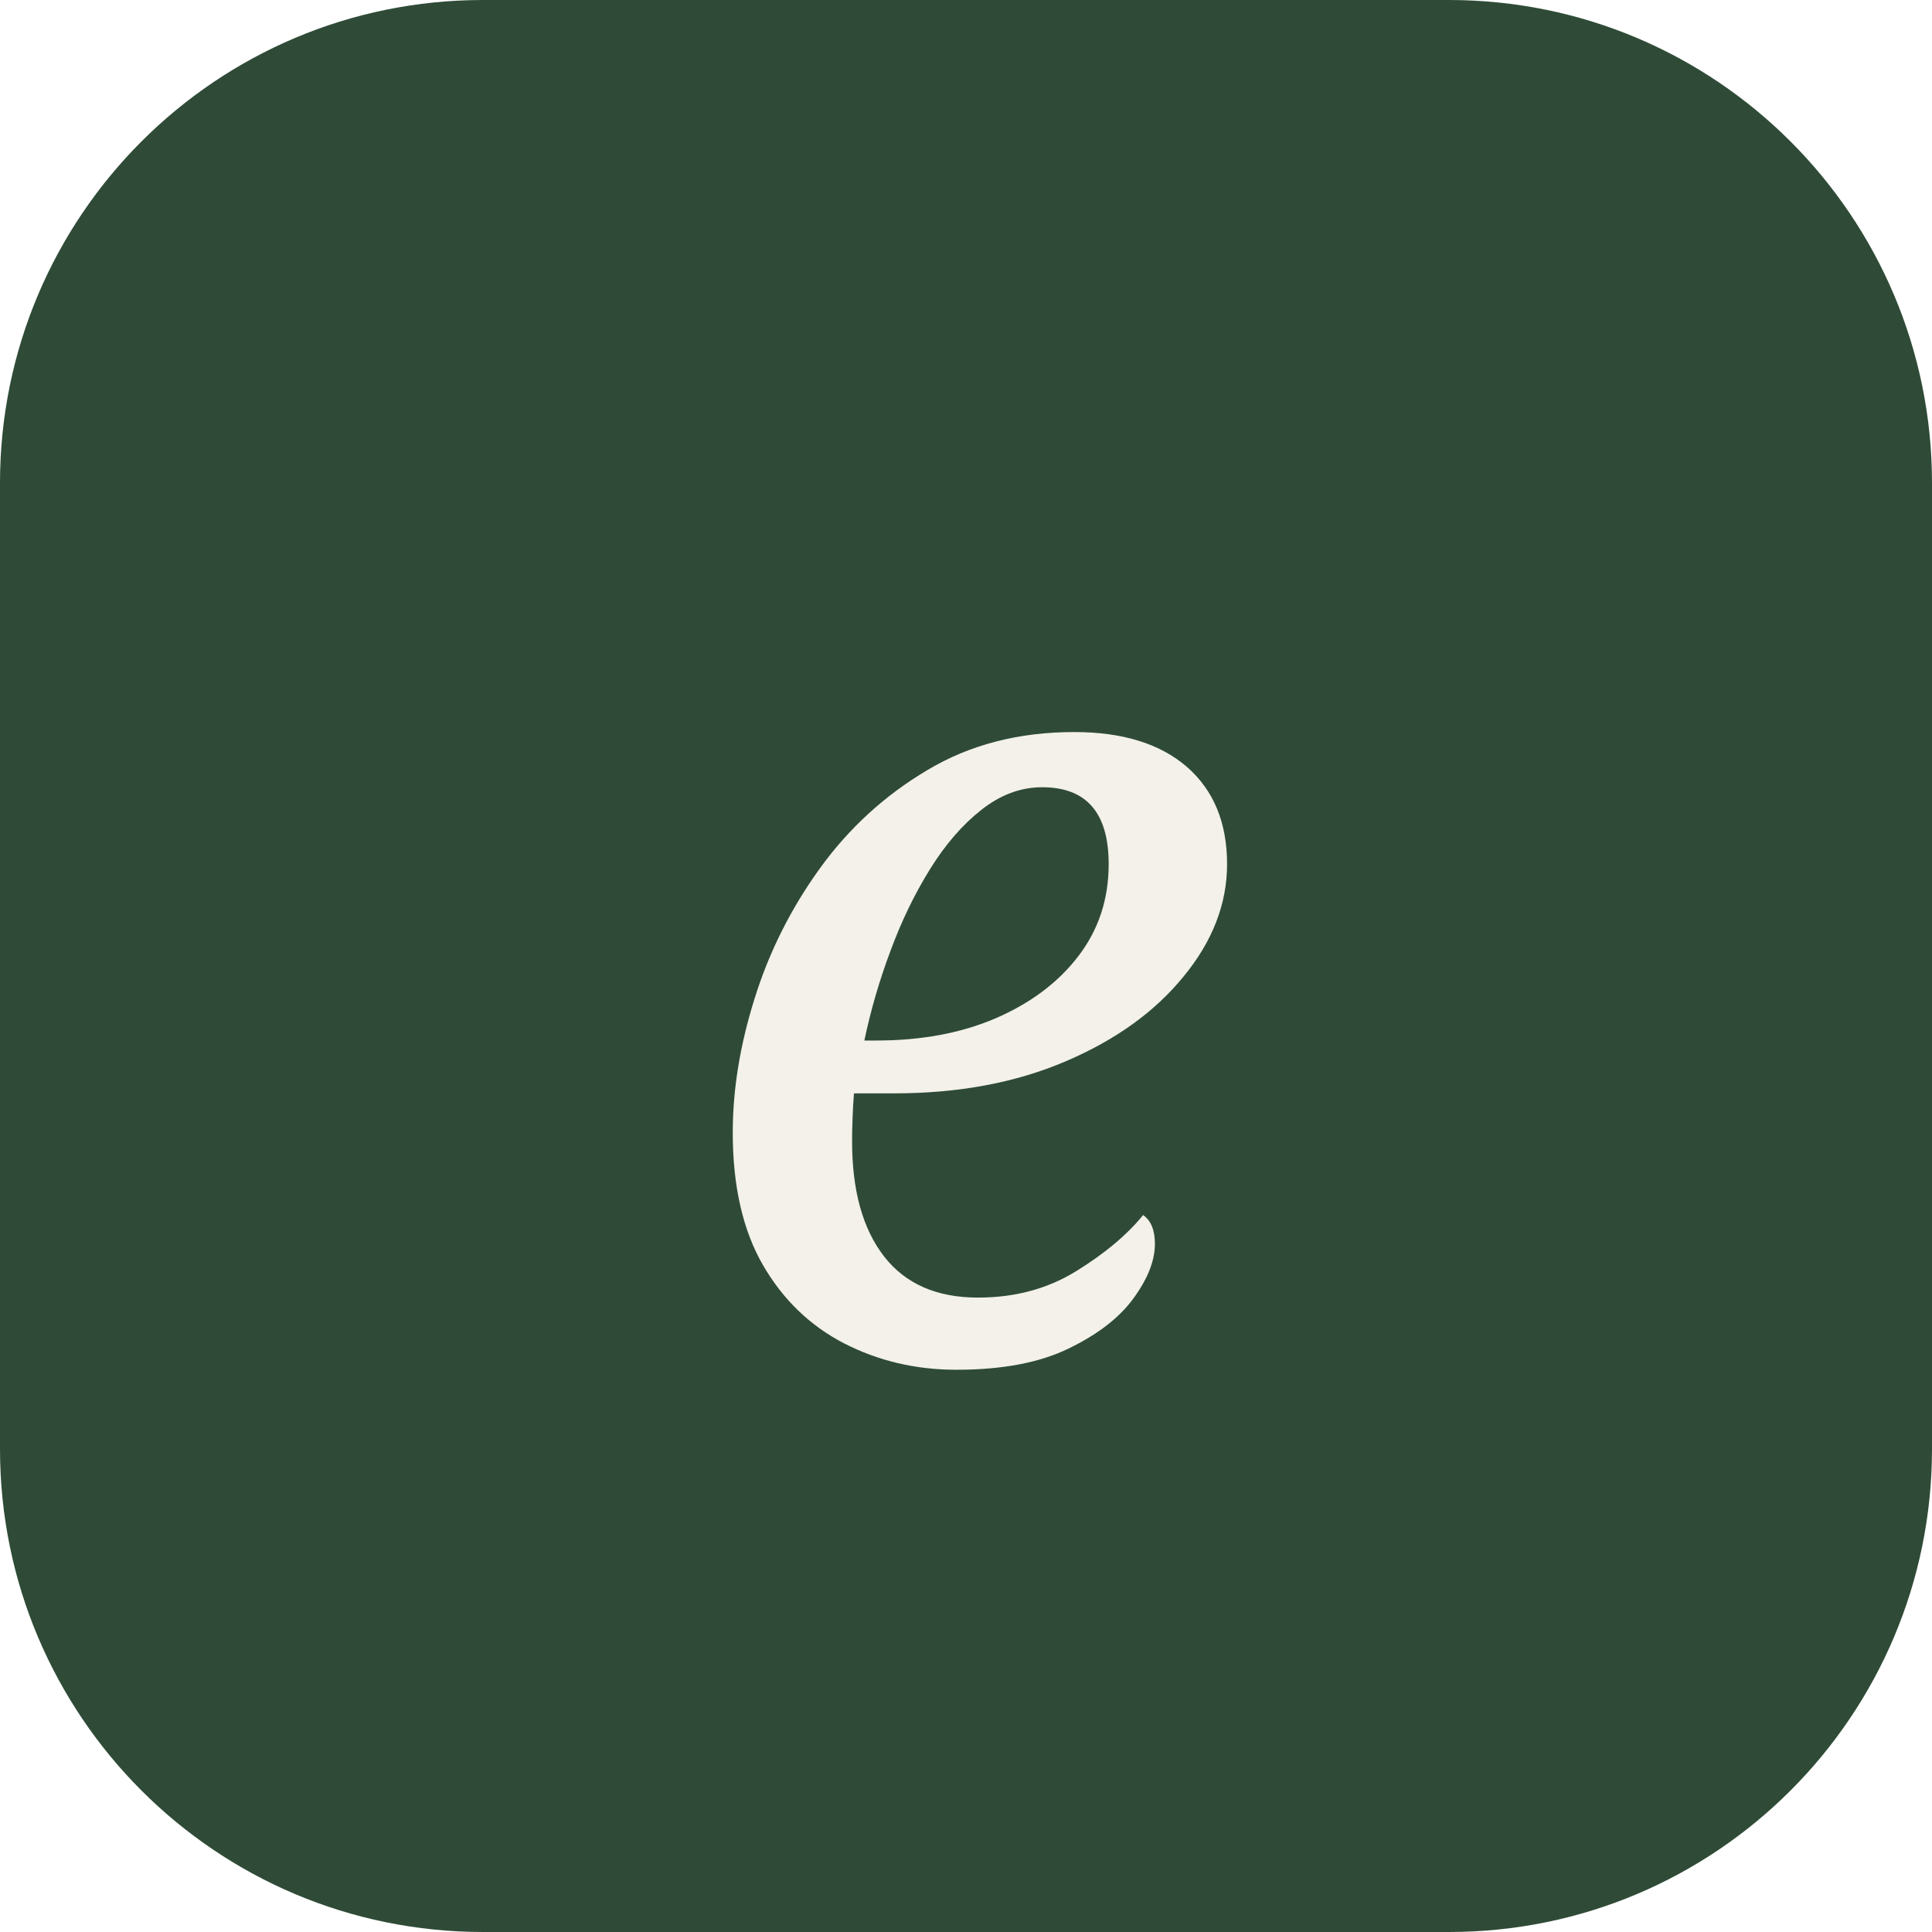
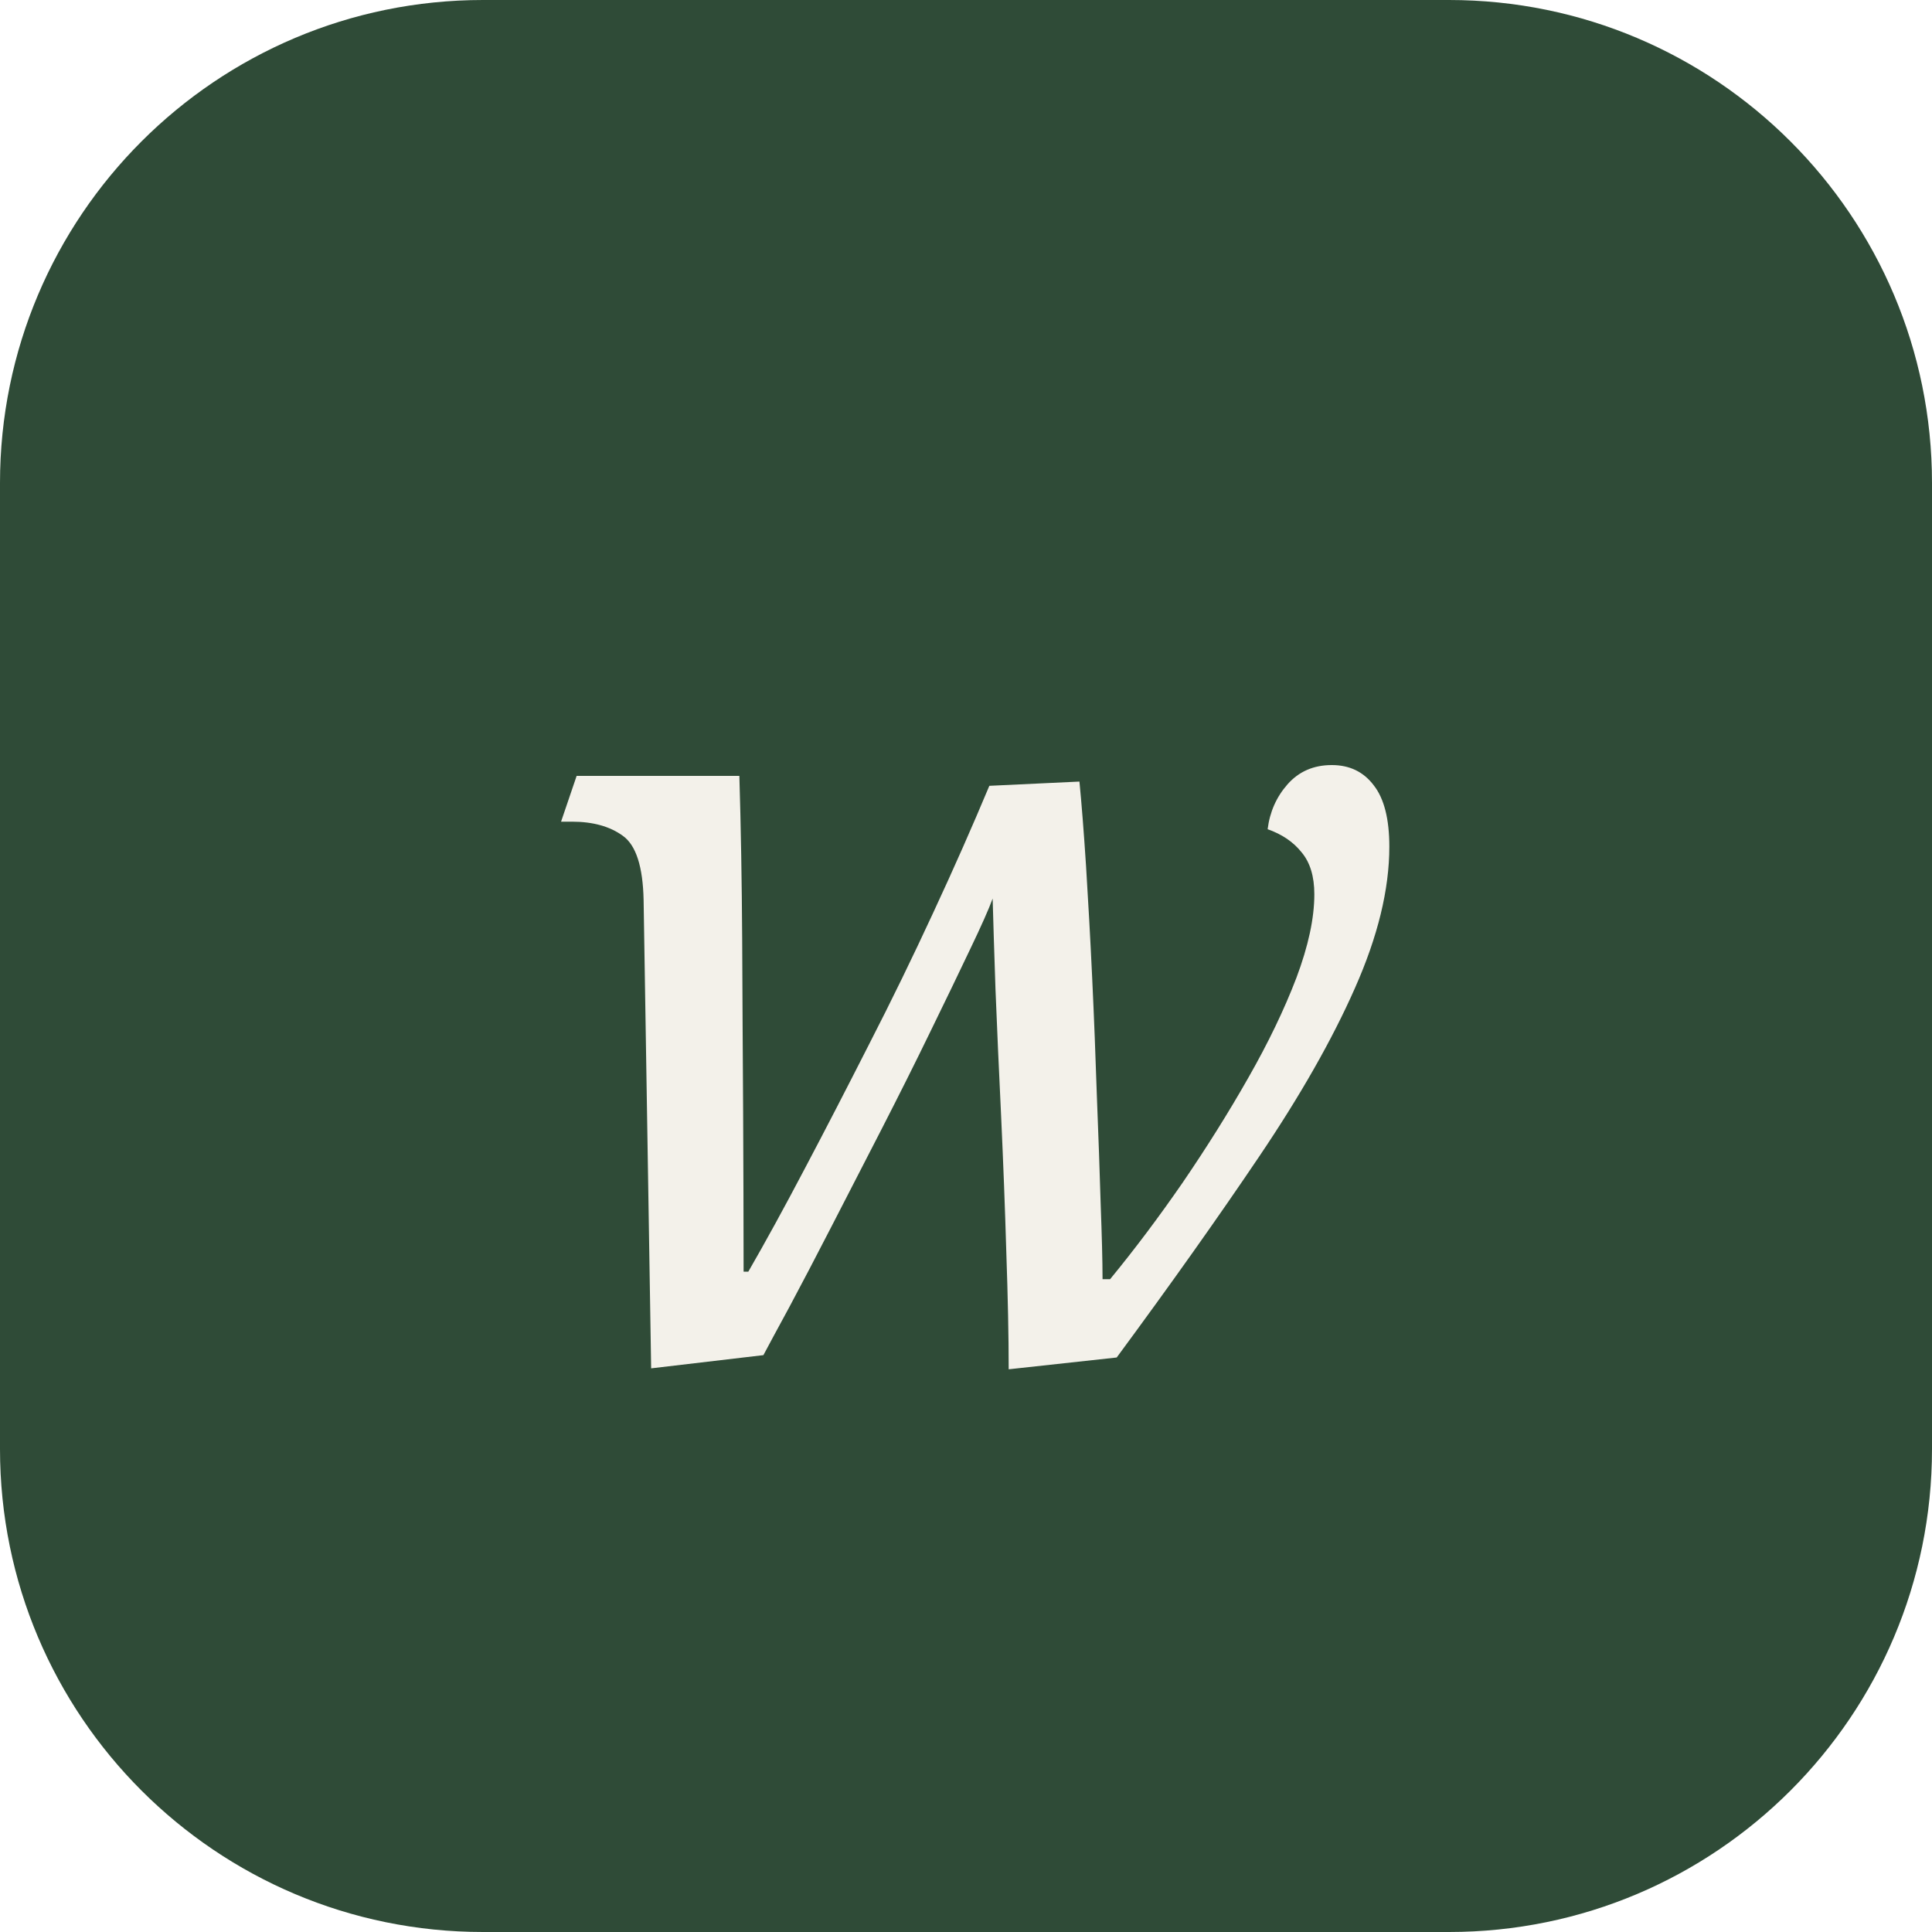
<svg xmlns="http://www.w3.org/2000/svg" viewBox="0 0 64 64">
  <rect width="64" height="64" rx="16" fill="#2F4B37" />
-   <text x="32" y="45" text-anchor="middle" font-family="'Sentient','Iowan Old Style',Georgia,serif" font-style="italic" font-size="38" fill="#F3F1EA">e</text>
+   <text x="32" y="45" text-anchor="middle" font-family="'Sentient','Iowan Old Style',Georgia,serif" font-style="italic" font-size="36" fill="#F3F1EA">w</text>
</svg>
